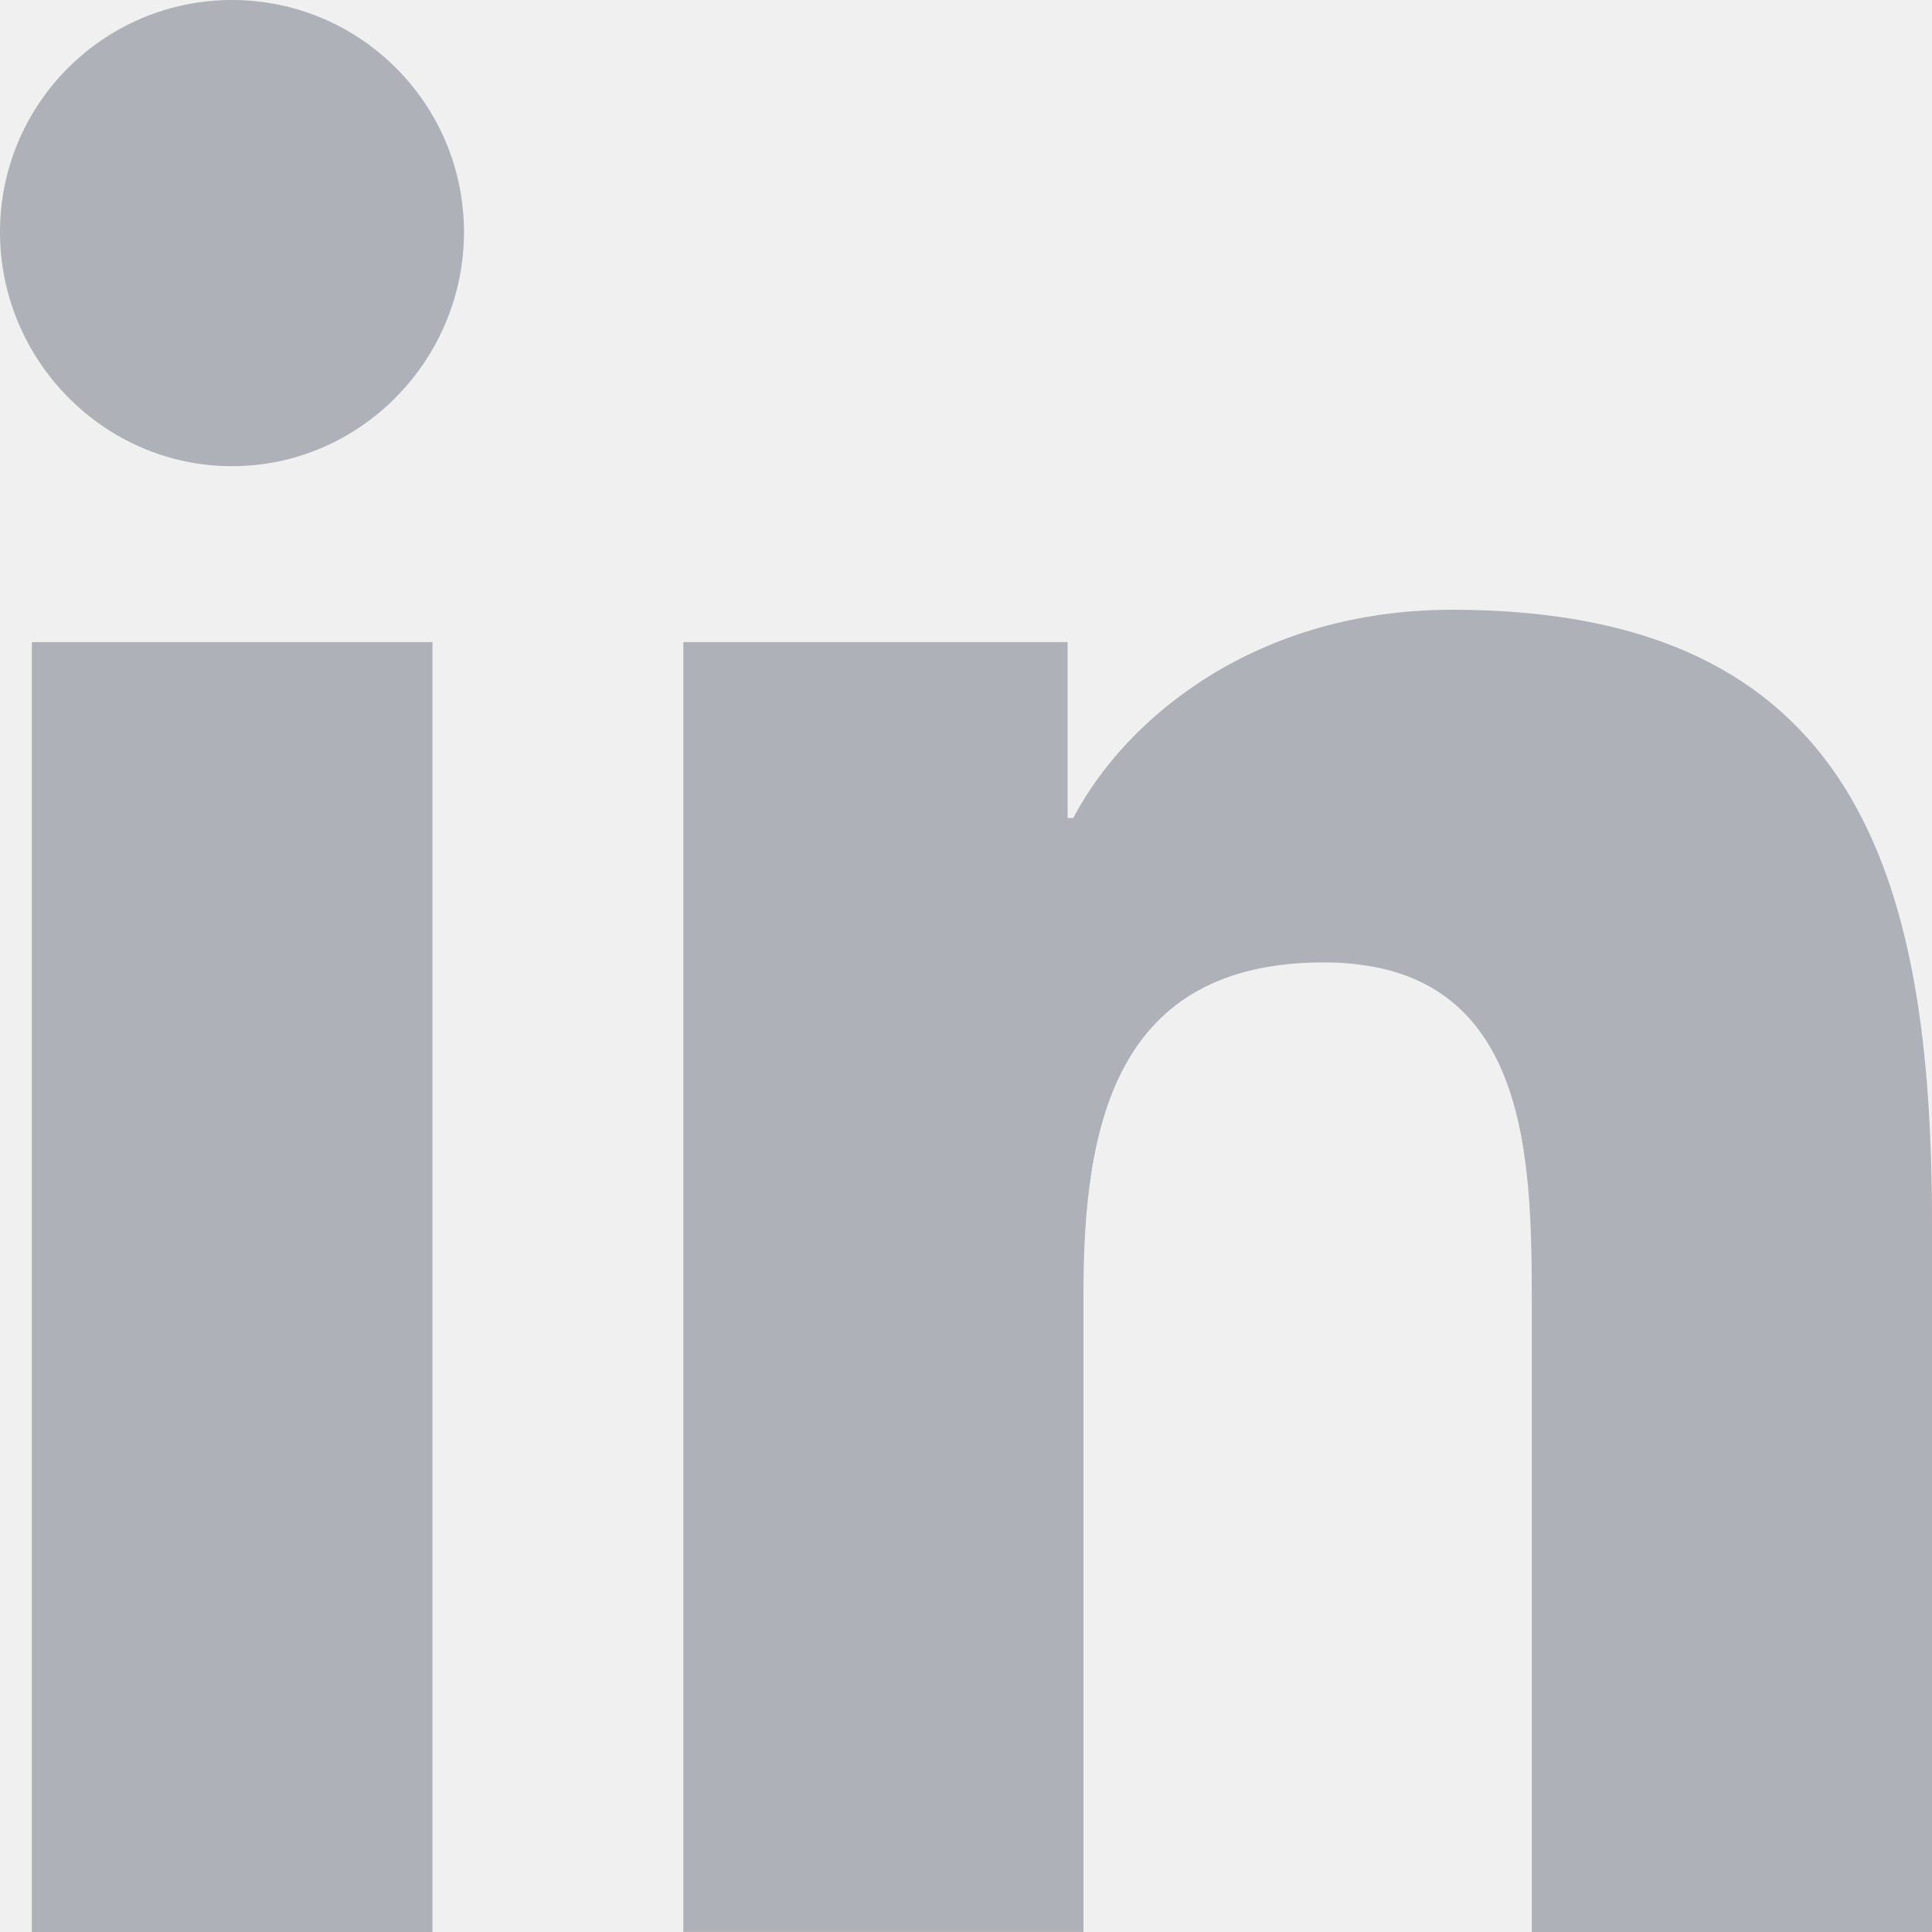
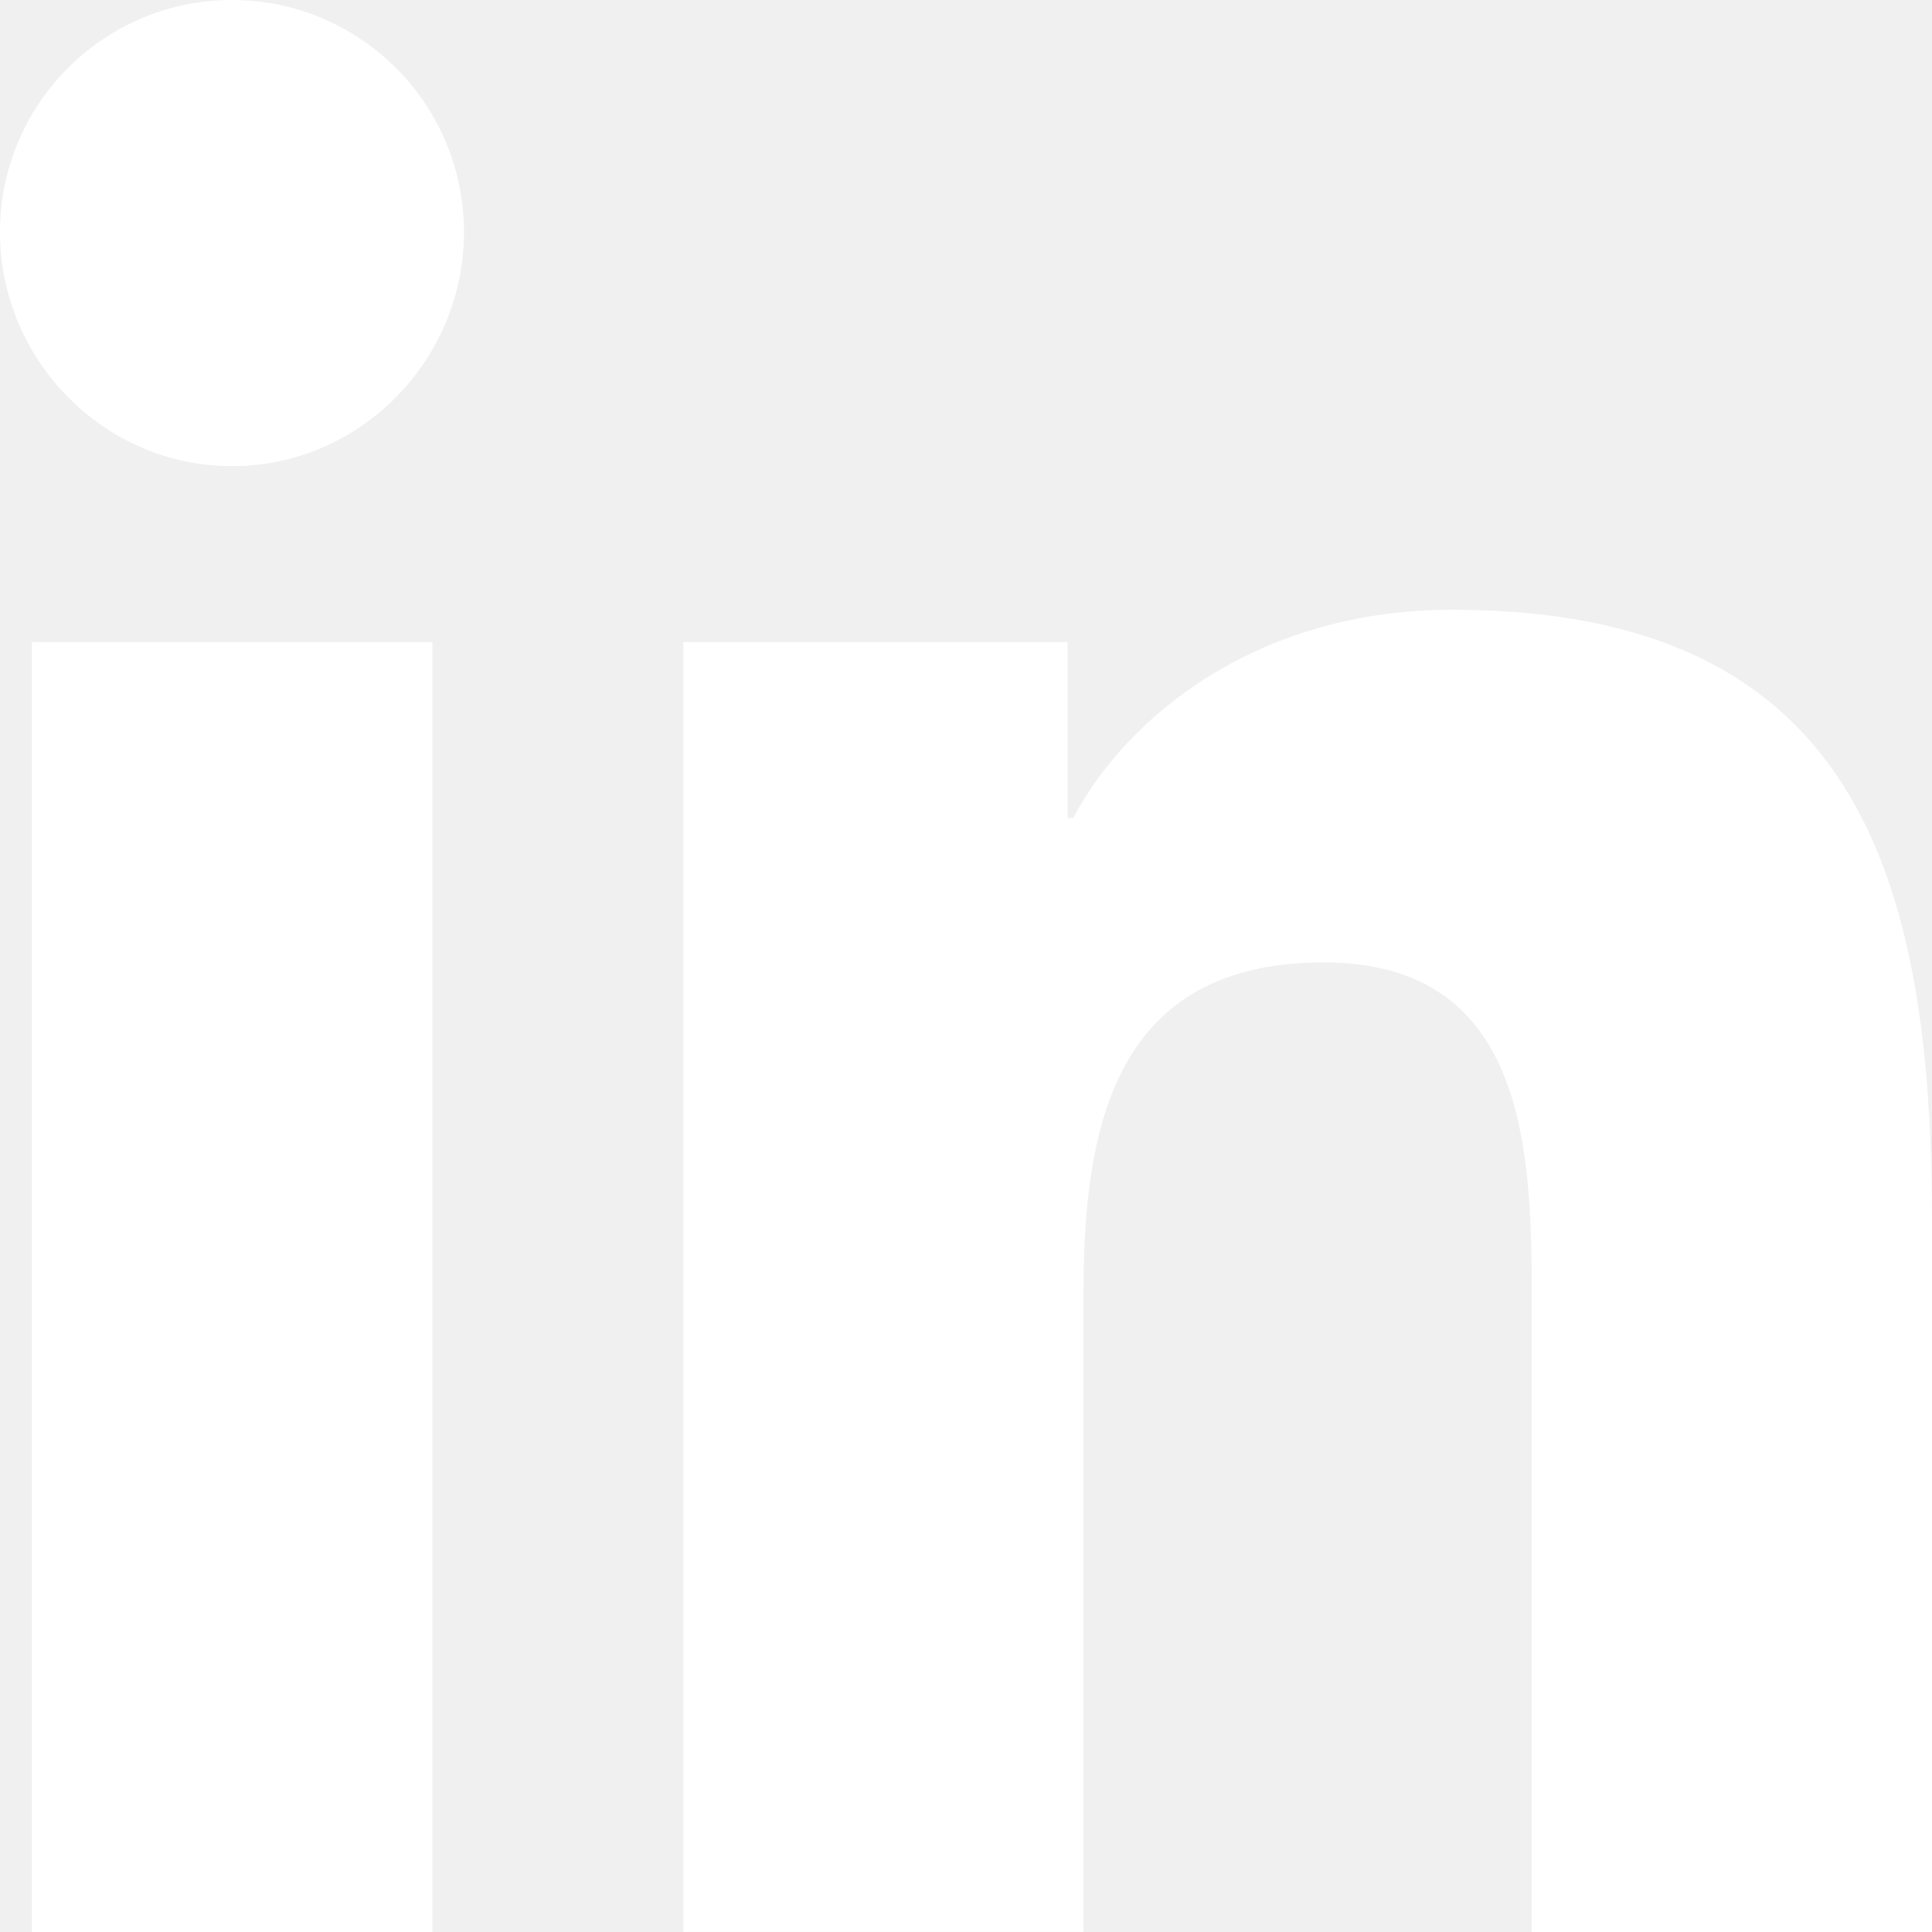
- <svg xmlns="http://www.w3.org/2000/svg" width="20" height="20" viewBox="0 0 20 20" fill="none">
-   <g clip-path="url(#clip0)">
-     <path d="M19.995 20V19.999H20V12.664C20 9.076 19.227 6.312 15.033 6.312C13.016 6.312 11.662 7.418 11.11 8.468H11.052V6.647H7.074V19.999H11.216V13.387C11.216 11.647 11.546 9.963 13.702 9.963C15.826 9.963 15.857 11.95 15.857 13.499V20H19.995Z" fill="#AFB1B8" />
-     <path d="M0.33 6.647H4.477V20H0.33V6.647Z" fill="#AFB1B8" />
-     <path d="M2.402 0C1.076 0 0 1.076 0 2.402C0 3.728 1.076 4.826 2.402 4.826C3.728 4.826 4.803 3.728 4.803 2.402C4.803 1.076 3.727 0 2.402 0V0Z" fill="#AFB1B8" />
+ <svg xmlns="http://www.w3.org/2000/svg" width="20" height="20" fill="none">
+   <g clip-path="url(#clip0)" fill="#fff">
+     <path d="M19.995 20H20v-7.336c0-3.588-.773-6.352-4.967-6.352-2.017 0-3.37 1.106-3.923 2.156h-.058V6.647H7.074v13.352h4.142v-6.611c0-1.741.33-3.425 2.486-3.425 2.124 0 2.155 1.987 2.155 3.536V20h4.138zM.33 6.647h4.147V20H.33V6.647zM2.402 0A2.402 2.402 0 000 2.402c0 1.325 1.076 2.424 2.402 2.424 1.325 0 2.401-1.098 2.401-2.424A2.403 2.403 0 002.402 0z" />
  </g>
  <defs>
    <clipPath id="clip0">
-       <rect width="20" height="20" fill="white" />
+       <path fill="#fff" d="M0 0h20v20H0z" />
    </clipPath>
  </defs>
</svg>
